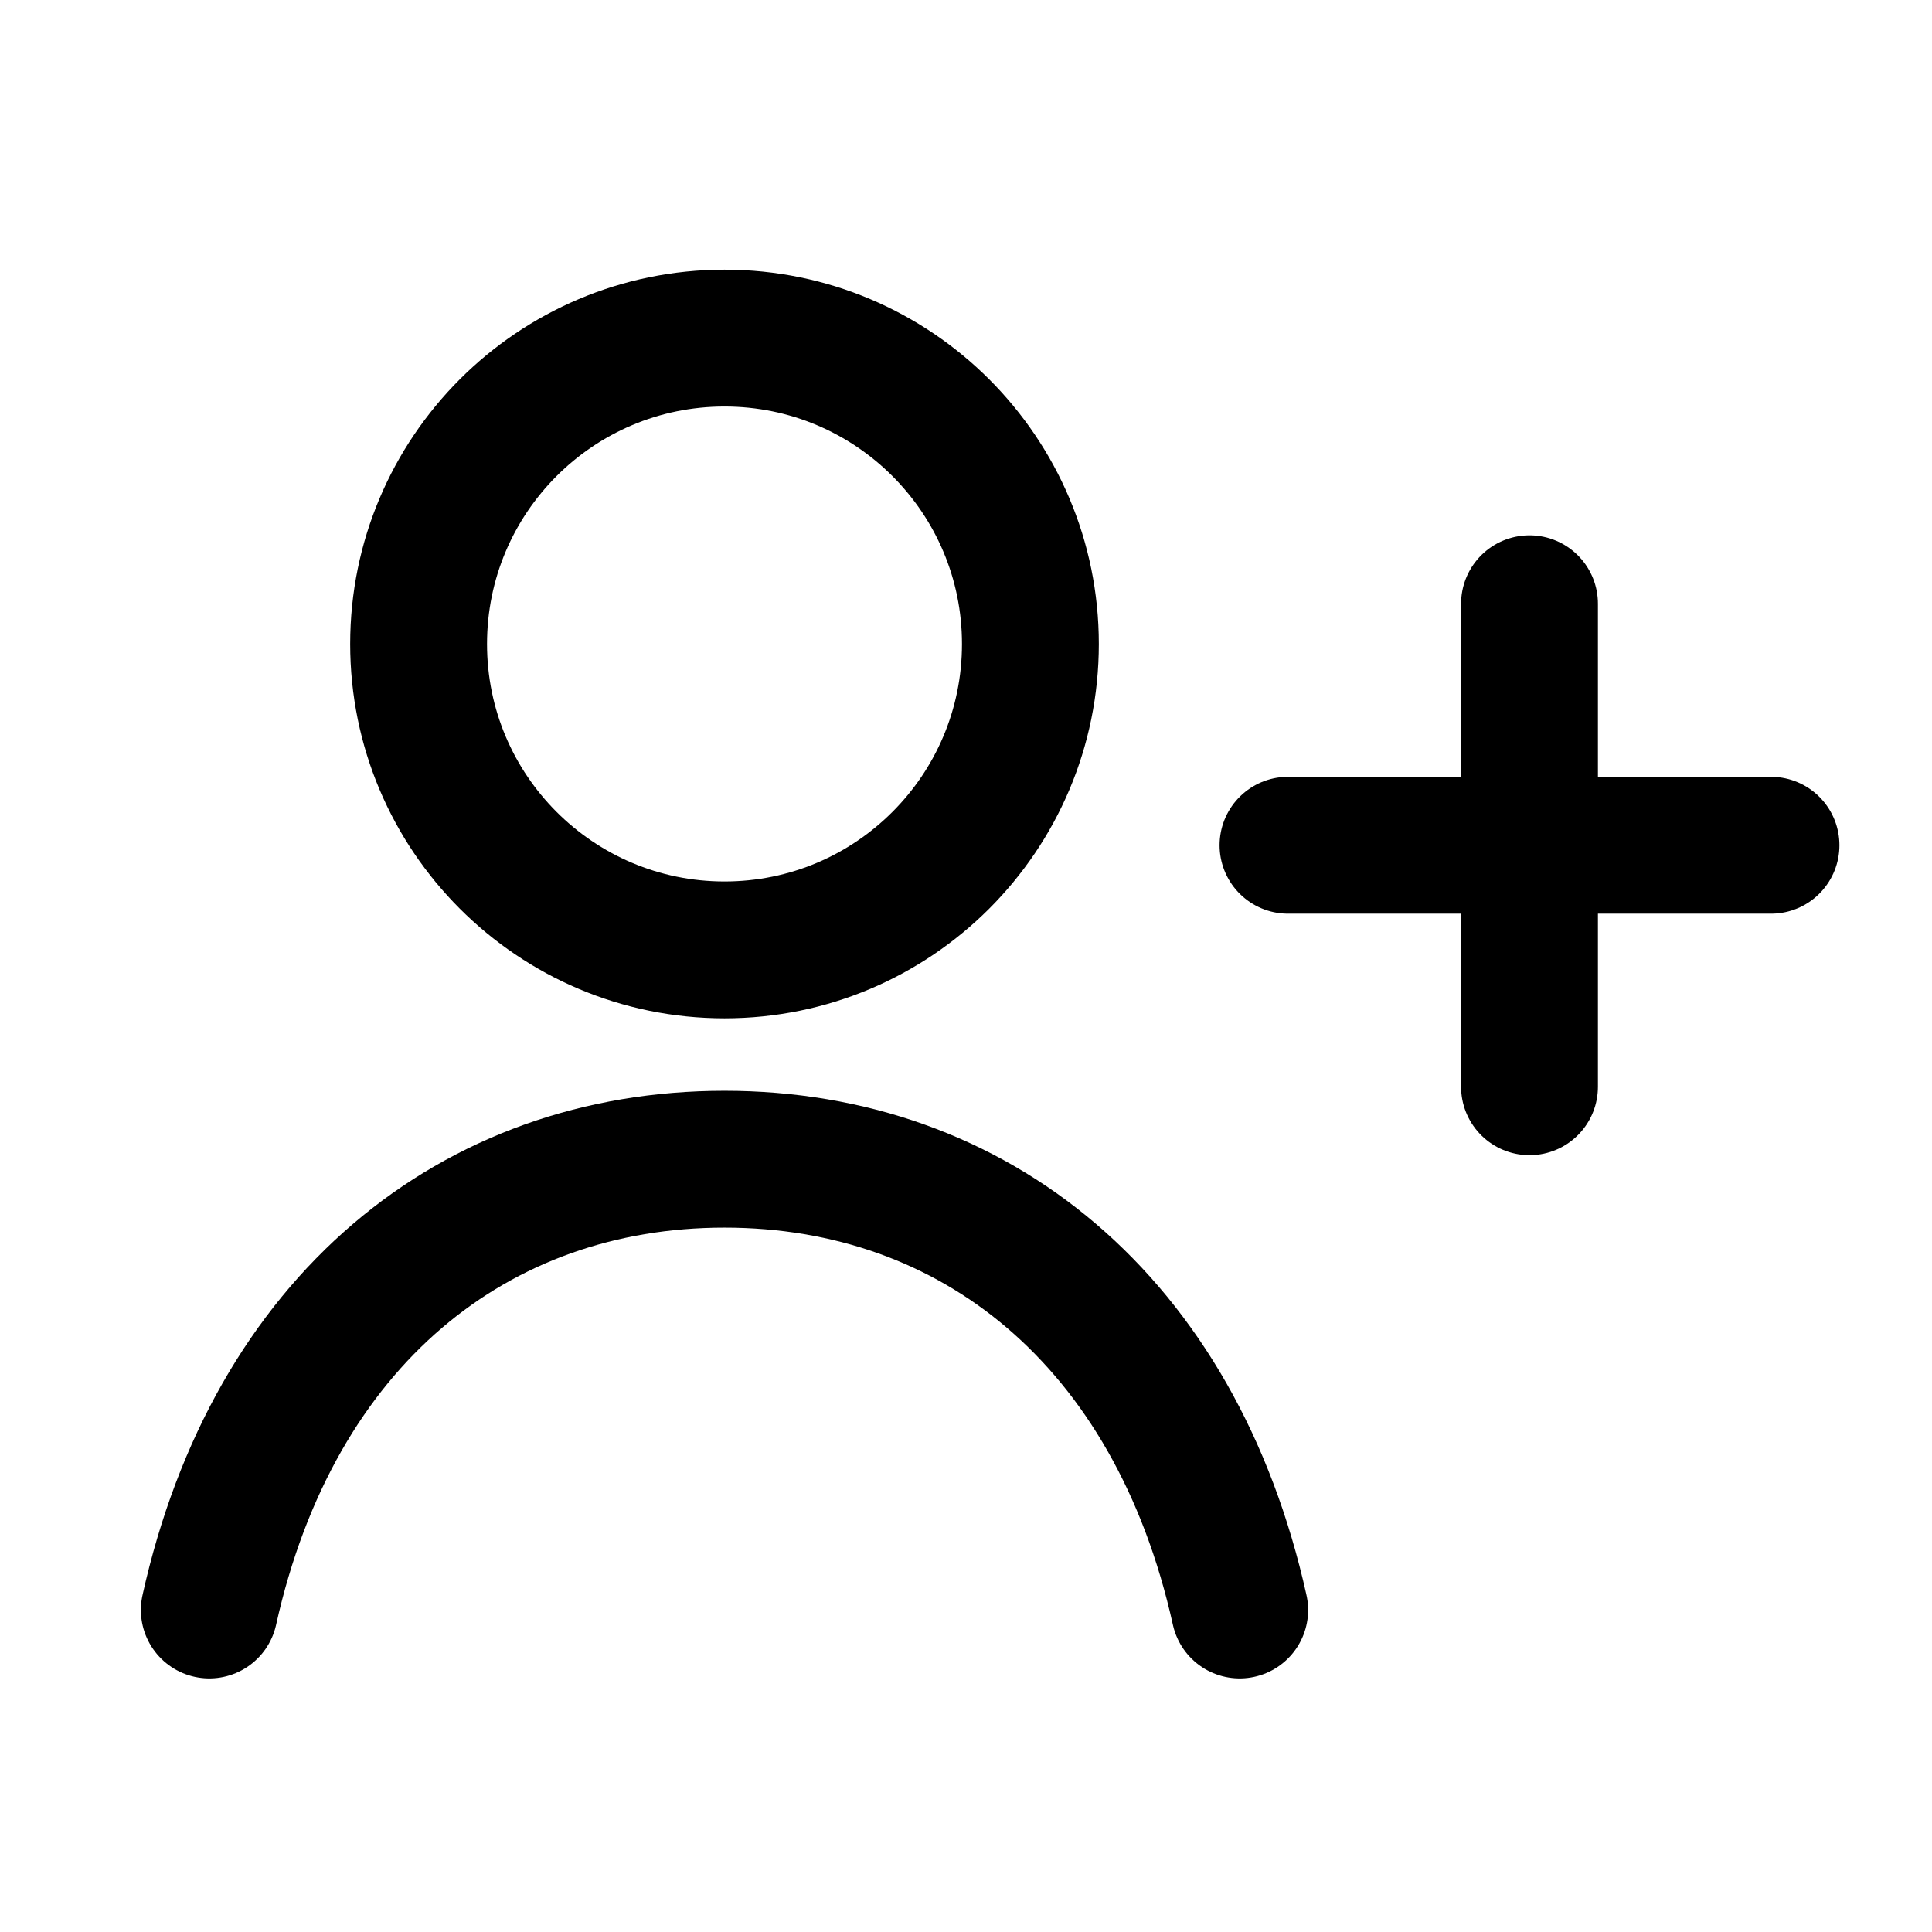
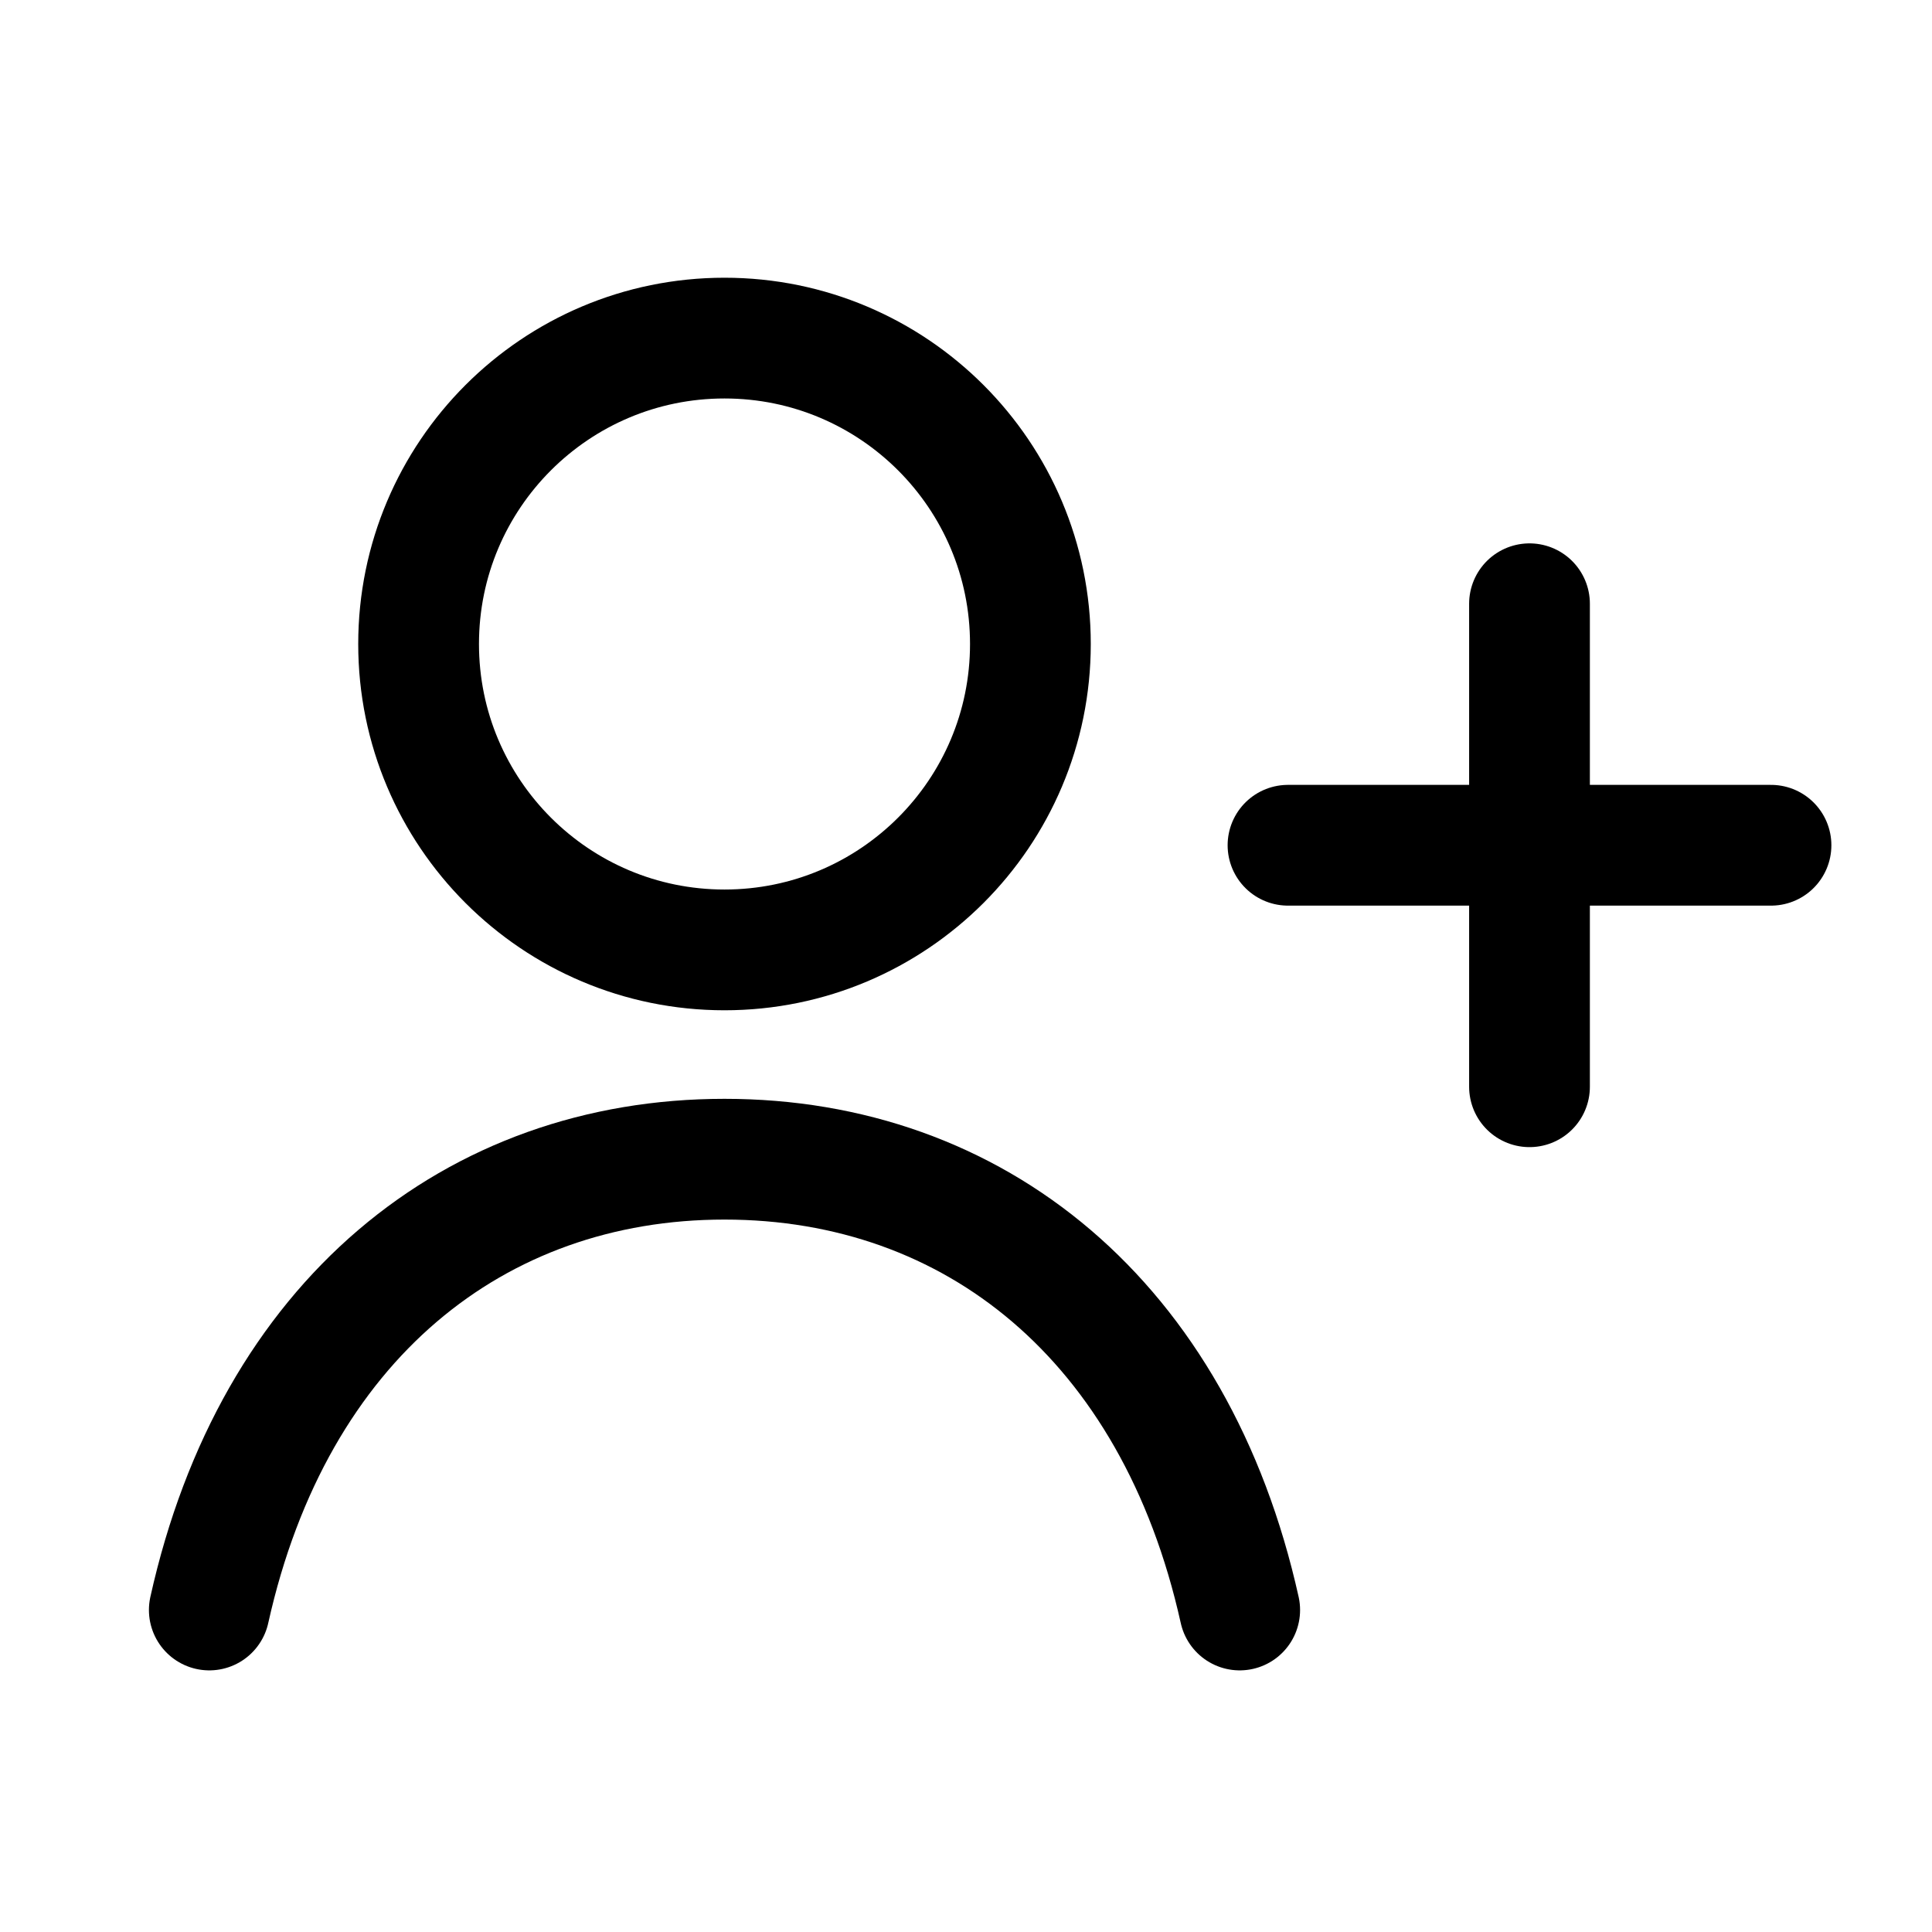
- <svg xmlns="http://www.w3.org/2000/svg" width="24" height="24" viewBox="0 0 24 24" fill="none" stroke="currentColor" stroke-width="1.7" stroke-linecap="round" stroke-linejoin="round" role="img" aria-label="hire">
+ <svg xmlns="http://www.w3.org/2000/svg" width="24" height="24" viewBox="0 0 24 24" fill="none" stroke="currentColor" stroke-width="1.5" stroke-linecap="round" stroke-linejoin="round" role="img" aria-label="hire">
  <circle cx="9" cy="8" r="3.8" />
  <path d="M2.6 20c.8-3.6 3.3-5.6 6.4-5.6s5.6 2 6.4 5.6" />
  <path d="M19 7.5v6M16 10.5h6" />
</svg>
